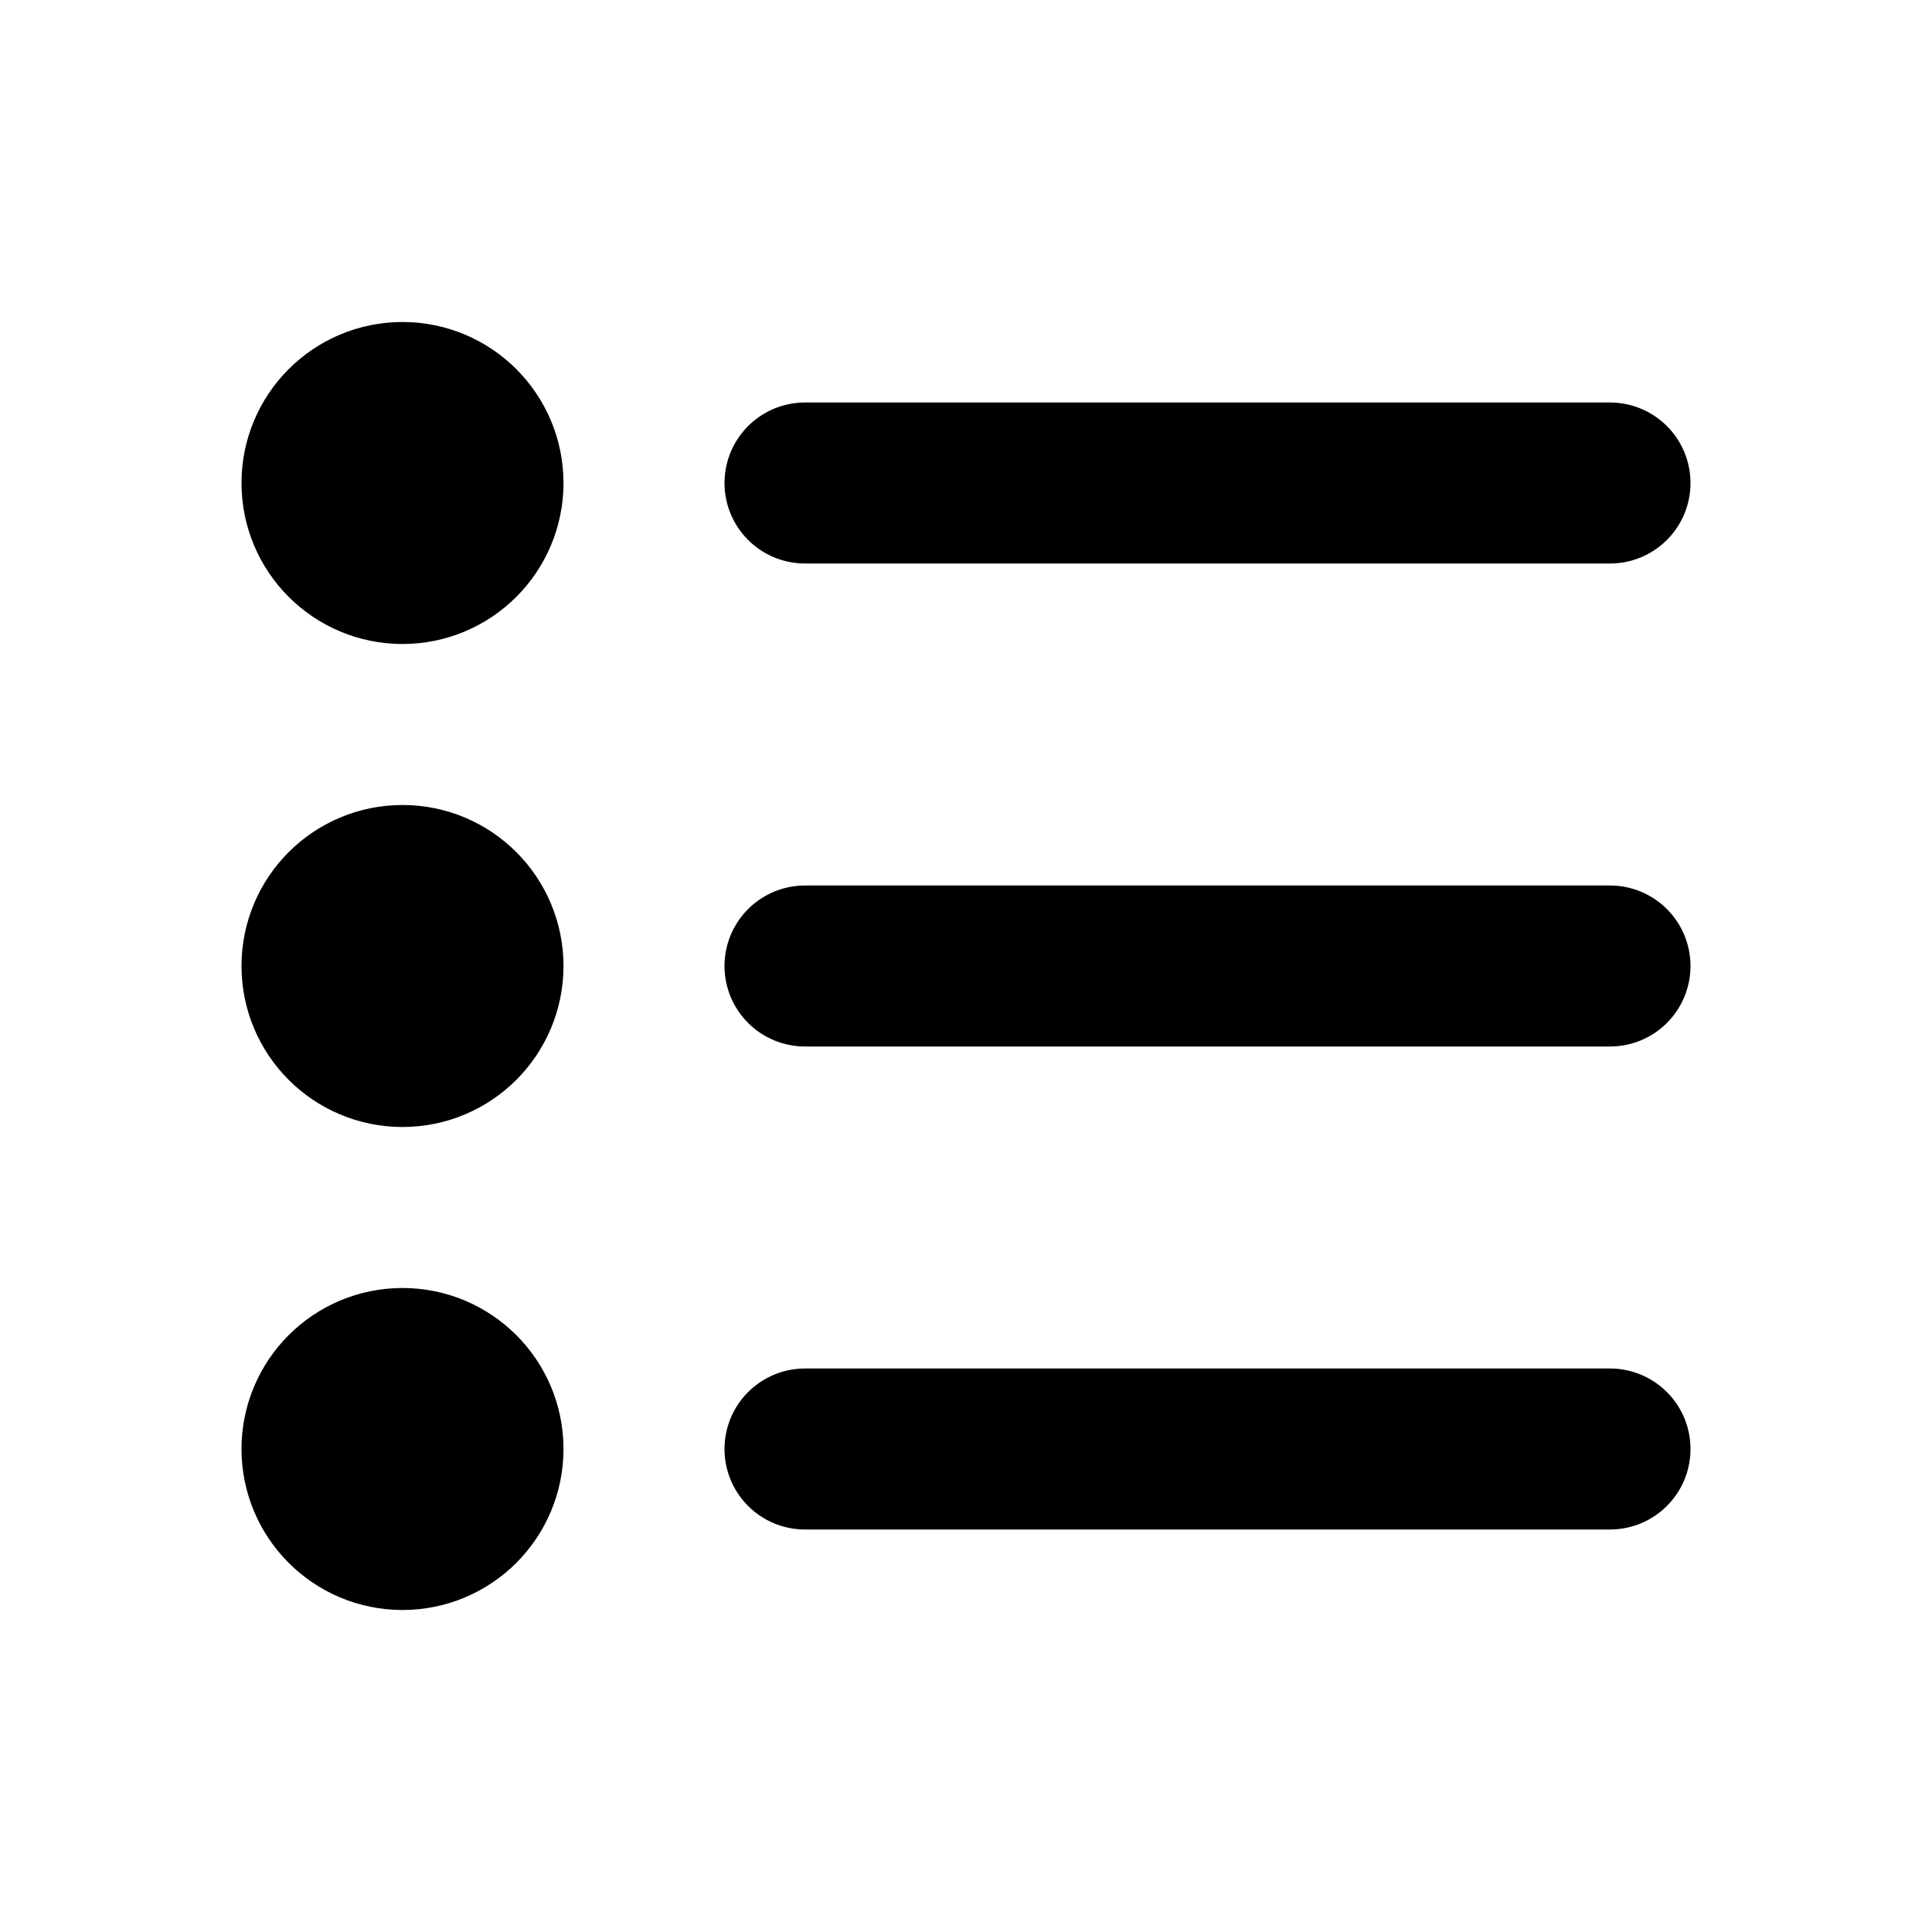
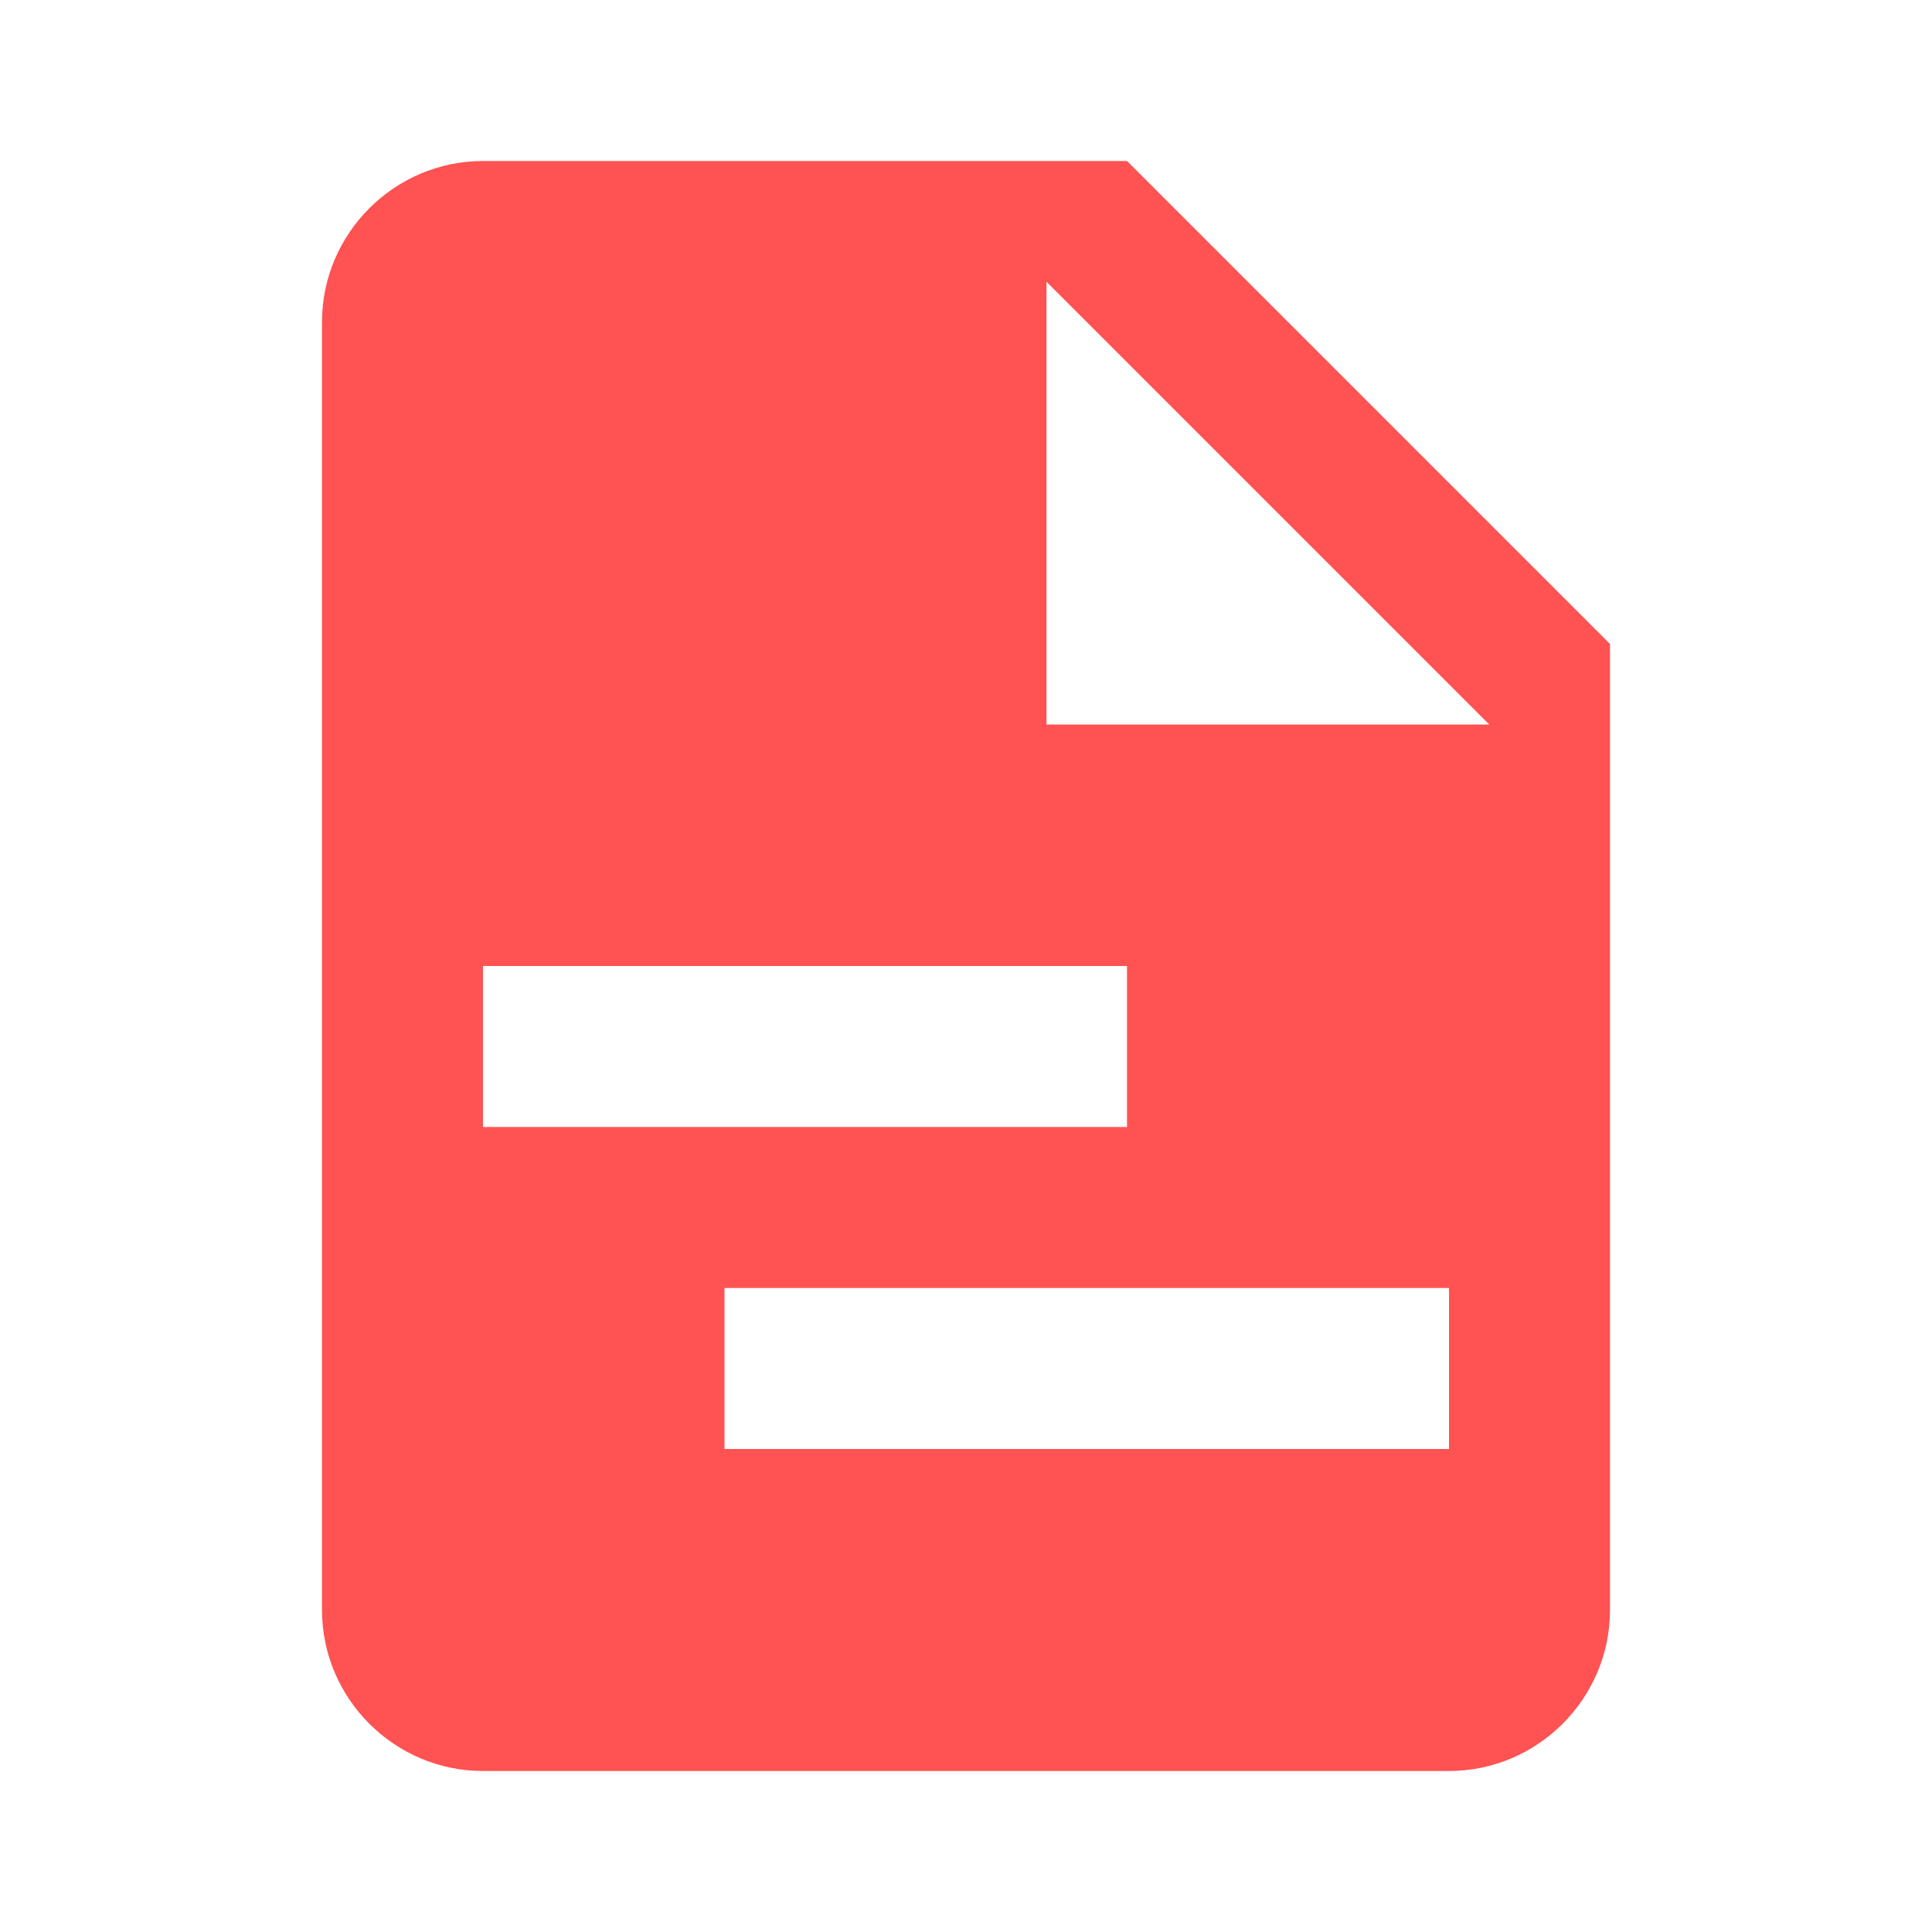
- <svg xmlns="http://www.w3.org/2000/svg" width="24" height="24" viewBox="0 0 24 24" fill="none" stroke="currentColor" stroke-width="2" stroke-linecap="round" stroke-linejoin="round">
-   <path d="M10 6h10M10 12h10M10 18h10" />
-   <circle cx="5" cy="6" r="1" fill="currentColor" />
-   <circle cx="5" cy="12" r="1" fill="currentColor" />
-   <circle cx="5" cy="18" r="1" fill="currentColor" />
+ <svg xmlns="http://www.w3.org/2000/svg" viewBox="0 0 24 24">
+   <path fill="#ff5252" d="M13 9h5.5L13 3.5zM6 2h8l6 6v12c0 1.1-.9 2-2 2H6c-1.1 0-2-.9-2-2V4c0-1.1.9-2 2-2m12 16v-2H9v2zm-4-4v-2H6v2z" />
</svg>
